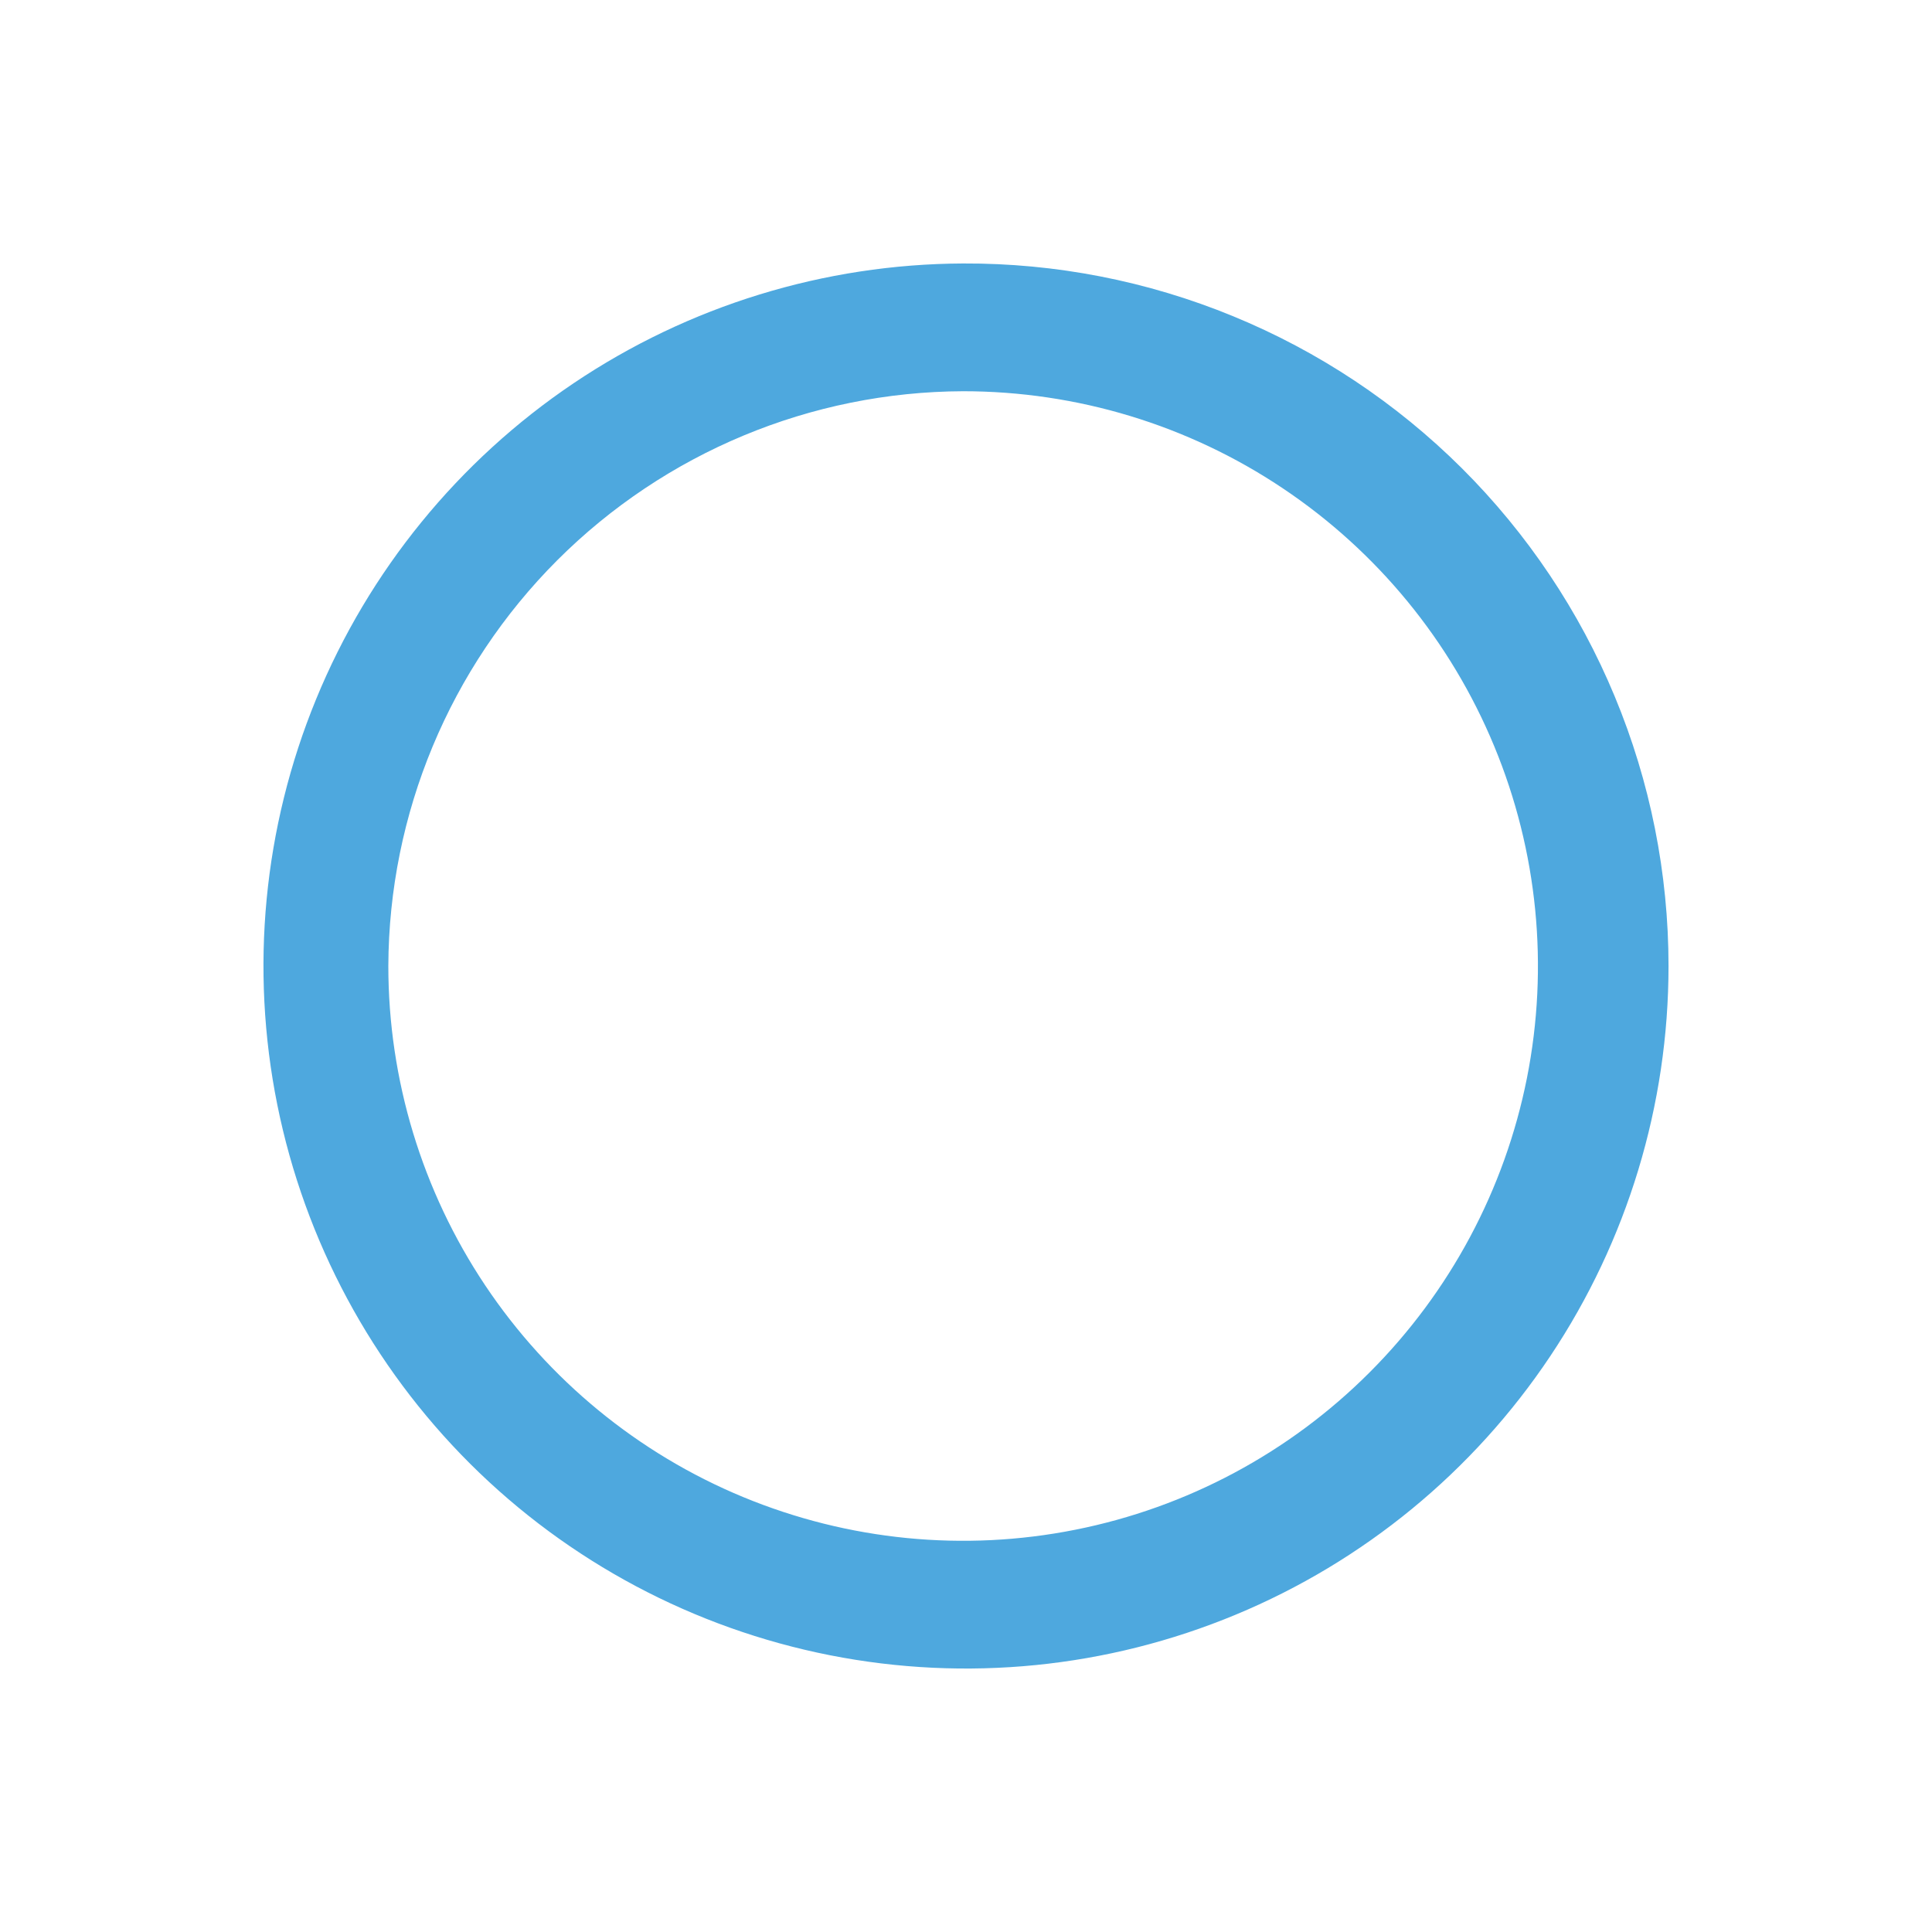
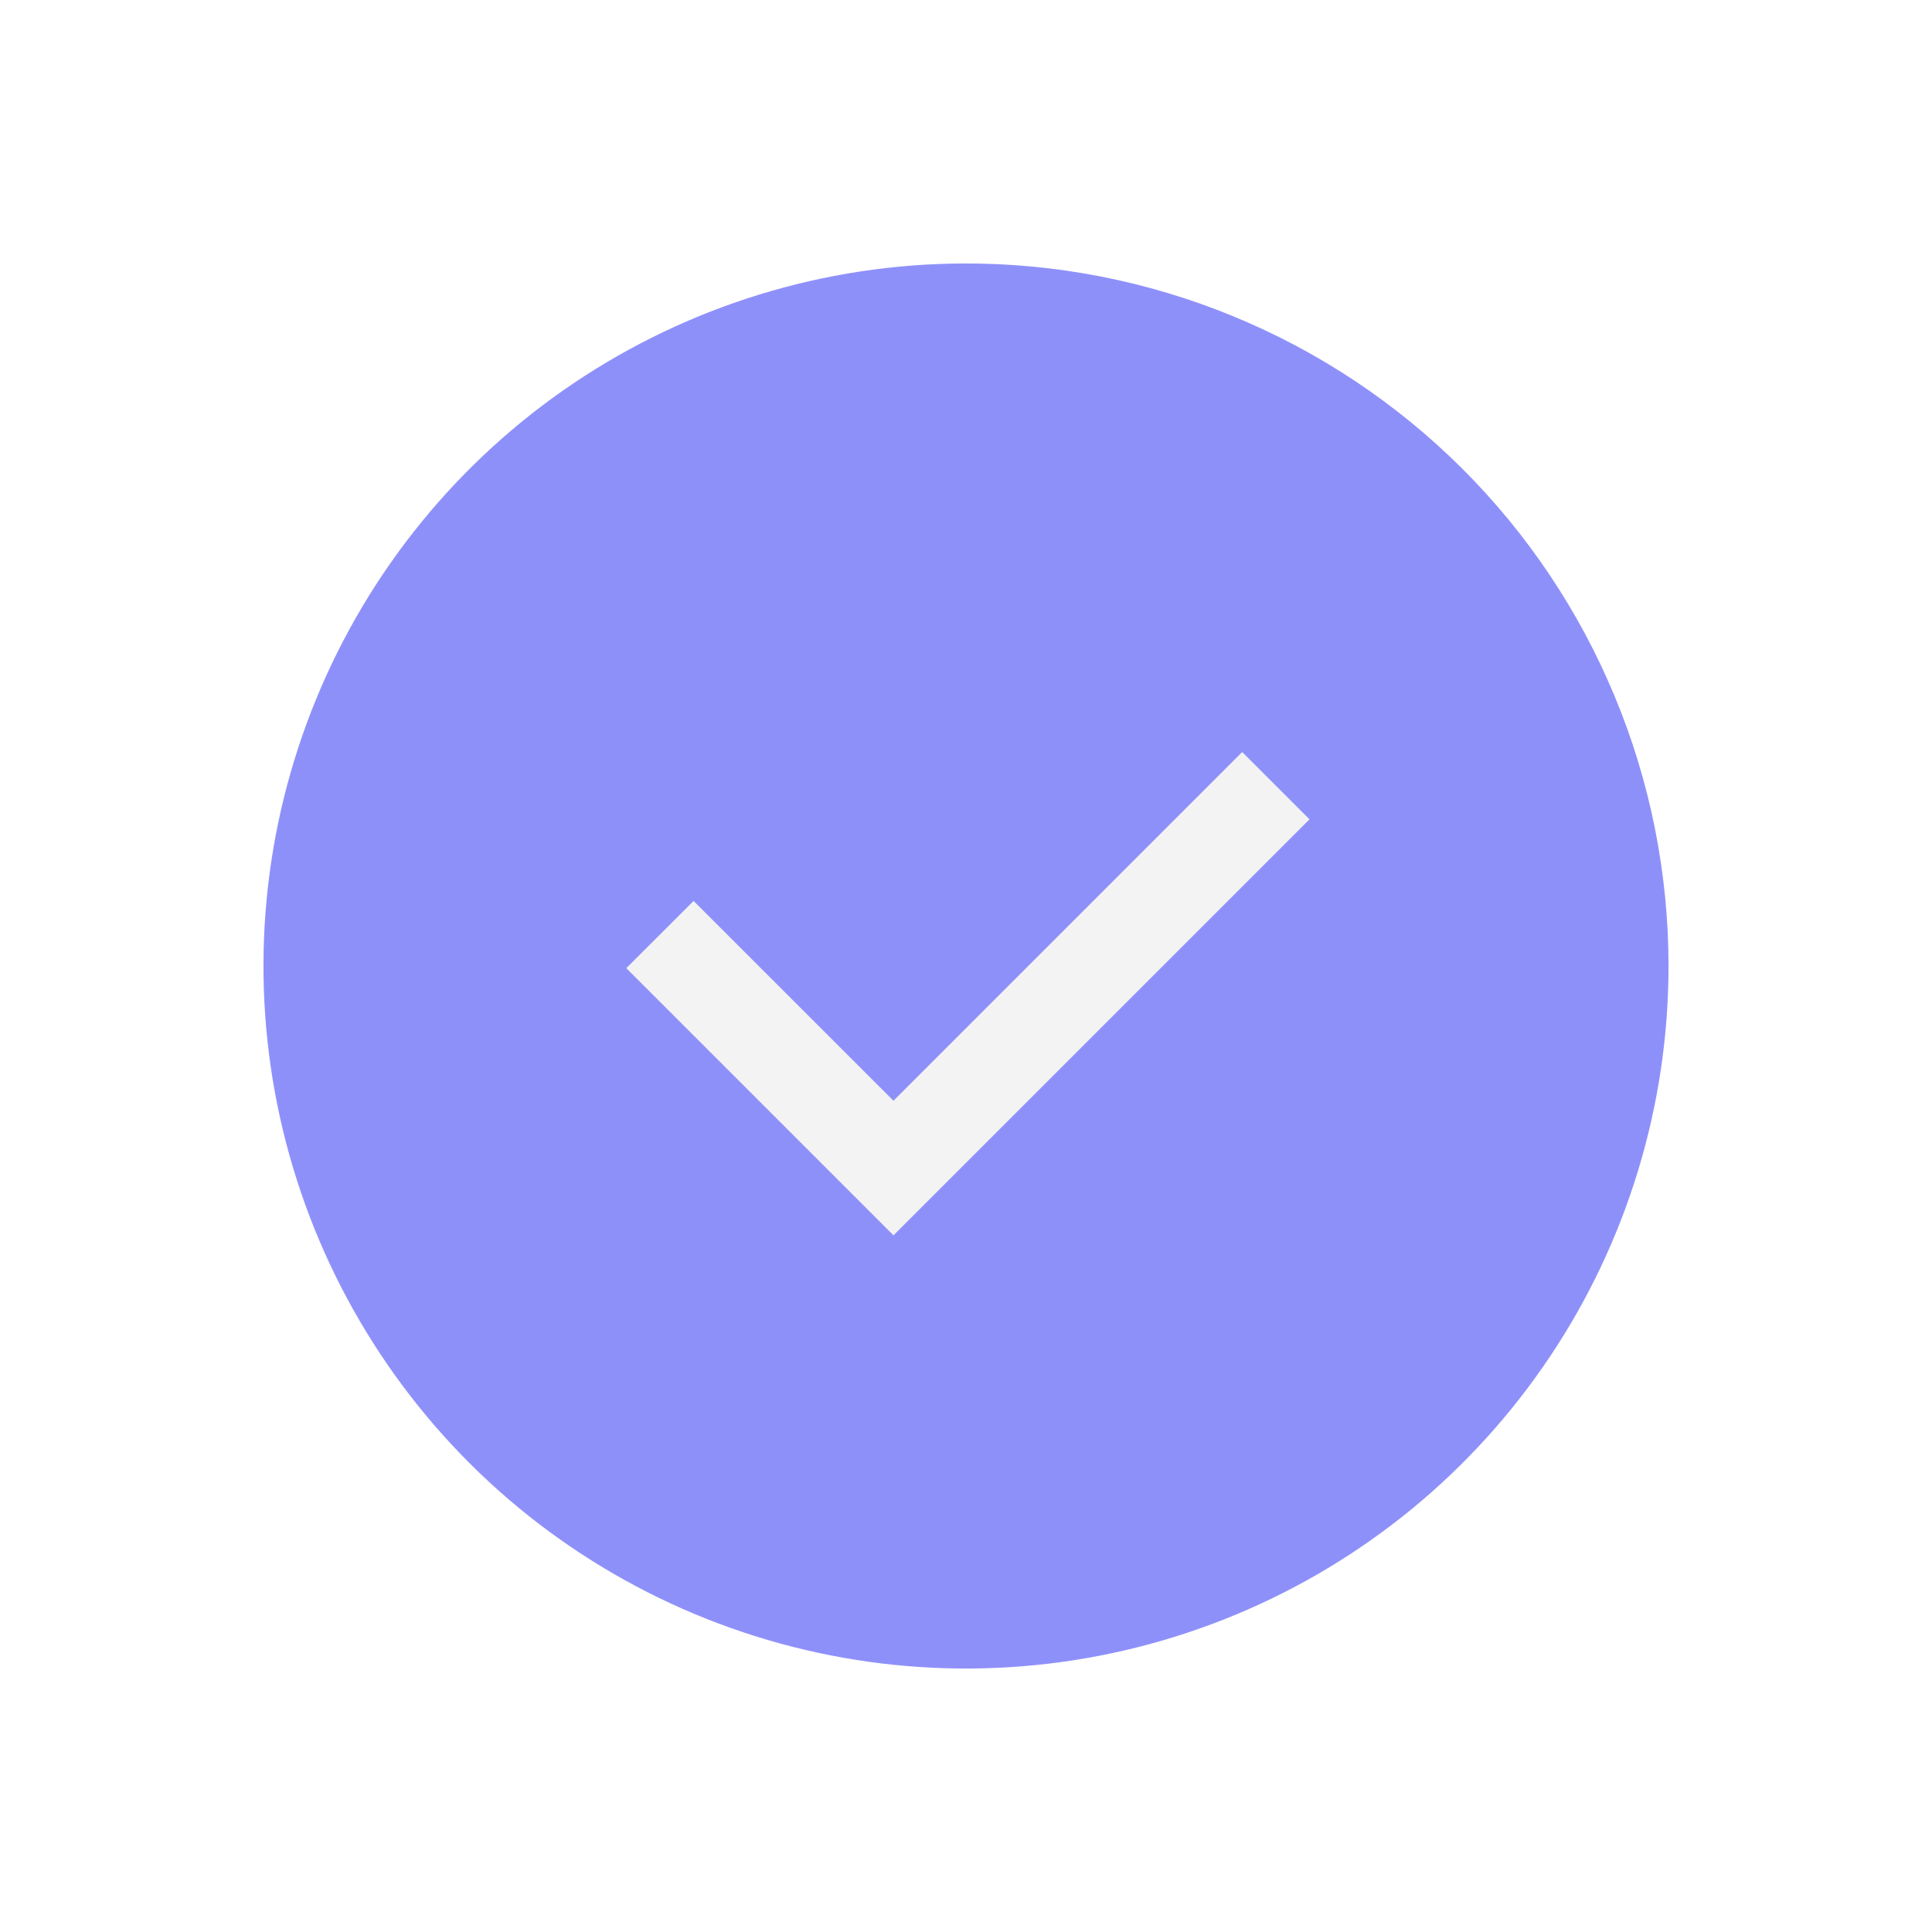
<svg xmlns="http://www.w3.org/2000/svg" width="24" height="24" viewBox="0 0 24 24" fill="none">
-   <path d="M11.964 4.86C13.377 4.86 14.757 5.278 15.931 6.063C17.106 6.848 18.021 7.963 18.561 9.268C19.102 10.572 19.243 12.008 18.968 13.393C18.692 14.778 18.012 16.05 17.013 17.049C16.015 18.048 14.742 18.728 13.357 19.003C11.972 19.279 10.537 19.137 9.232 18.597C7.927 18.057 6.812 17.141 6.027 15.967C5.243 14.793 4.824 13.412 4.824 12C4.831 10.108 5.586 8.297 6.923 6.959C8.261 5.622 10.073 4.867 11.964 4.86V4.86ZM11.964 3.273C10.24 3.28 8.556 3.798 7.125 4.761C5.695 5.724 4.582 7.09 3.927 8.685C3.272 10.28 3.104 12.034 3.445 13.725C3.786 15.415 4.62 16.967 5.841 18.184C7.063 19.401 8.619 20.228 10.31 20.562C12.002 20.896 13.755 20.721 15.348 20.059C16.941 19.398 18.302 18.279 19.259 16.845C20.216 15.411 20.727 13.725 20.727 12C20.727 10.851 20.5 9.713 20.059 8.652C19.619 7.591 18.973 6.627 18.159 5.816C17.344 5.005 16.378 4.363 15.315 3.927C14.252 3.49 13.113 3.268 11.964 3.273V3.273Z" fill="#4EA8DE" />
+   <g opacity="0.9">
+     <path d="M11.98 19.426C16.073 19.426 19.39 16.108 19.39 12.016C19.39 7.923 16.073 4.606 11.98 4.606C7.888 4.606 4.57 7.923 4.57 12.016C4.57 16.108 7.888 19.426 11.98 19.426Z" fill="#8284FA" />
+     <path d="M11.964 4.86C13.377 4.86 14.757 5.278 15.931 6.063C17.106 6.848 18.021 7.963 18.561 9.268C19.102 10.572 19.243 12.008 18.968 13.393C18.692 14.778 18.012 16.05 17.013 17.049C16.015 18.048 14.742 18.728 13.357 19.003C11.972 19.279 10.537 19.137 9.232 18.597C7.927 18.057 6.812 17.141 6.027 15.967C5.243 14.793 4.824 13.412 4.824 12C4.831 10.108 5.586 8.297 6.923 6.959C8.261 5.622 10.073 4.867 11.964 4.86V4.86ZM11.964 3.273C10.24 3.28 8.556 3.798 7.125 4.761C5.695 5.724 4.582 7.09 3.927 8.685C3.272 10.28 3.104 12.034 3.445 13.725C3.786 15.415 4.62 16.967 5.841 18.184C7.063 19.401 8.619 20.228 10.31 20.562C12.002 20.896 13.755 20.721 15.348 20.059C16.941 19.398 18.302 18.279 19.259 16.845C20.216 15.411 20.727 13.725 20.727 12C20.727 10.851 20.5 9.713 20.059 8.652C19.619 7.591 18.973 6.627 18.159 5.816C17.344 5.005 16.378 4.363 15.315 3.927C14.252 3.49 13.113 3.268 11.964 3.273V3.273Z" fill="#8284FA" />
+     <path d="M15.431 9.342L11.099 13.674L8.616 11.192L7.78 12.027L11.099 15.346L16.267 10.178L15.431 9.342Z" fill="#F2F2F2" />
+   </g>
</svg>
